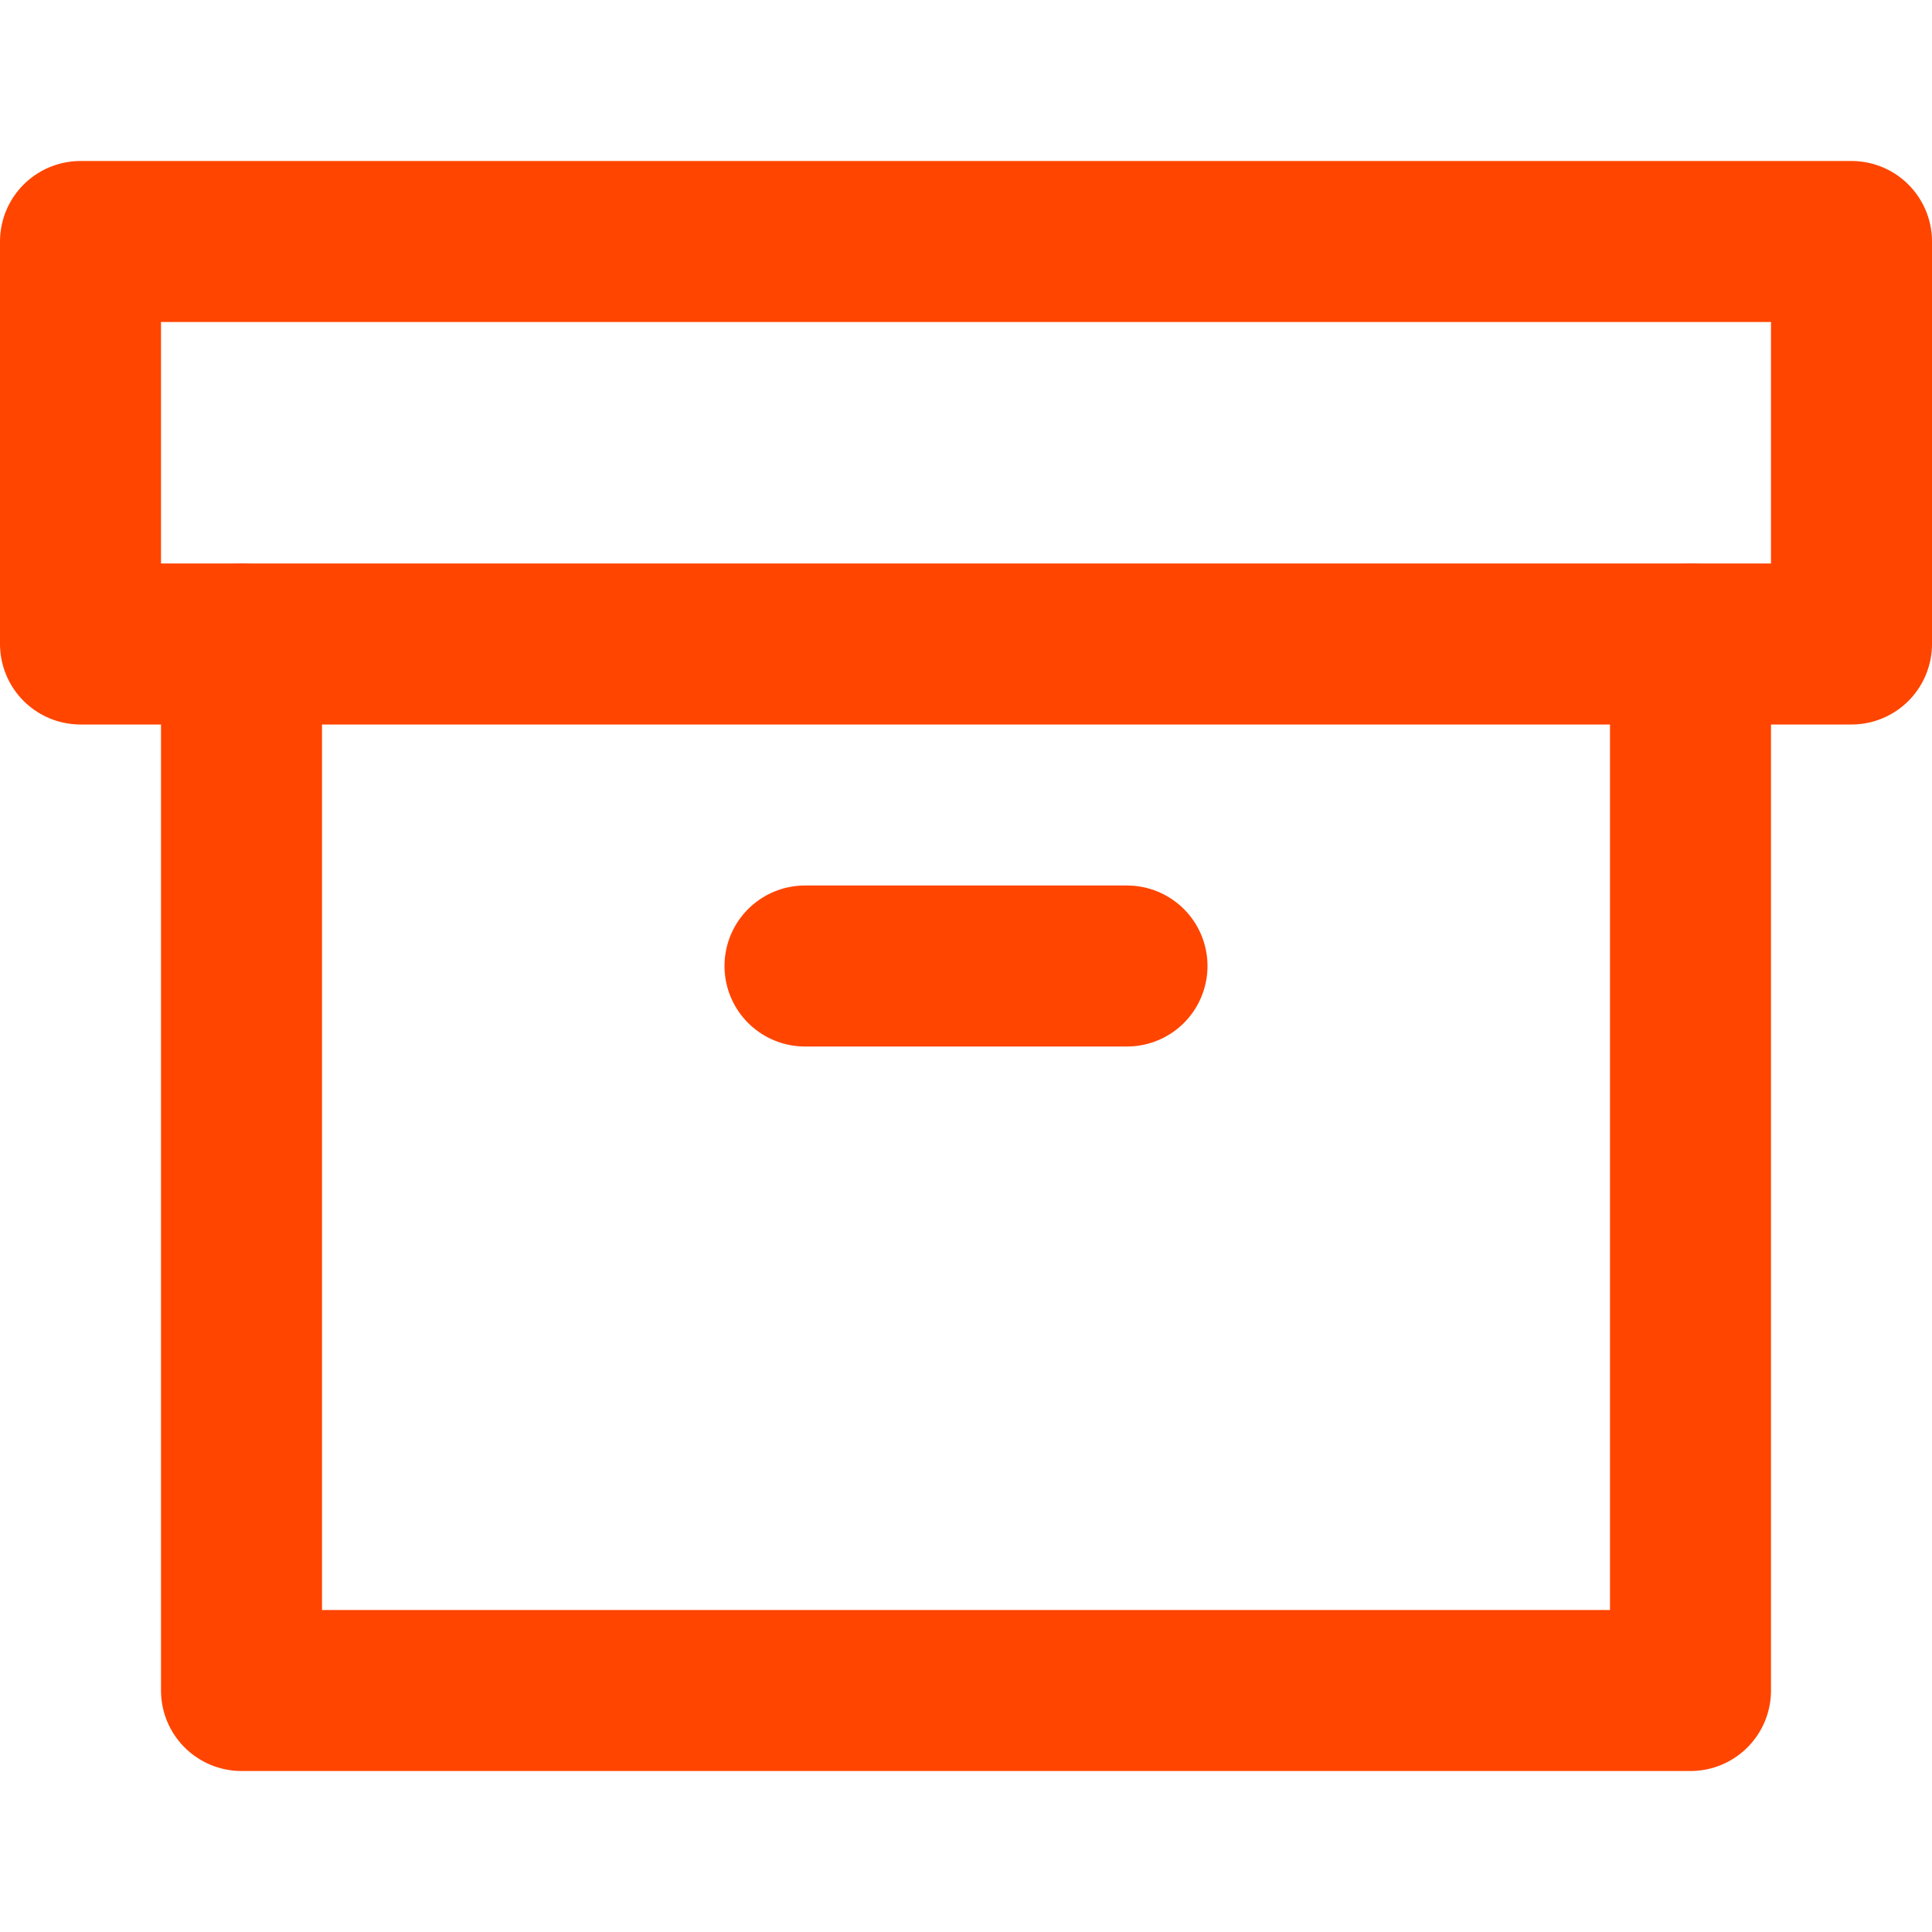
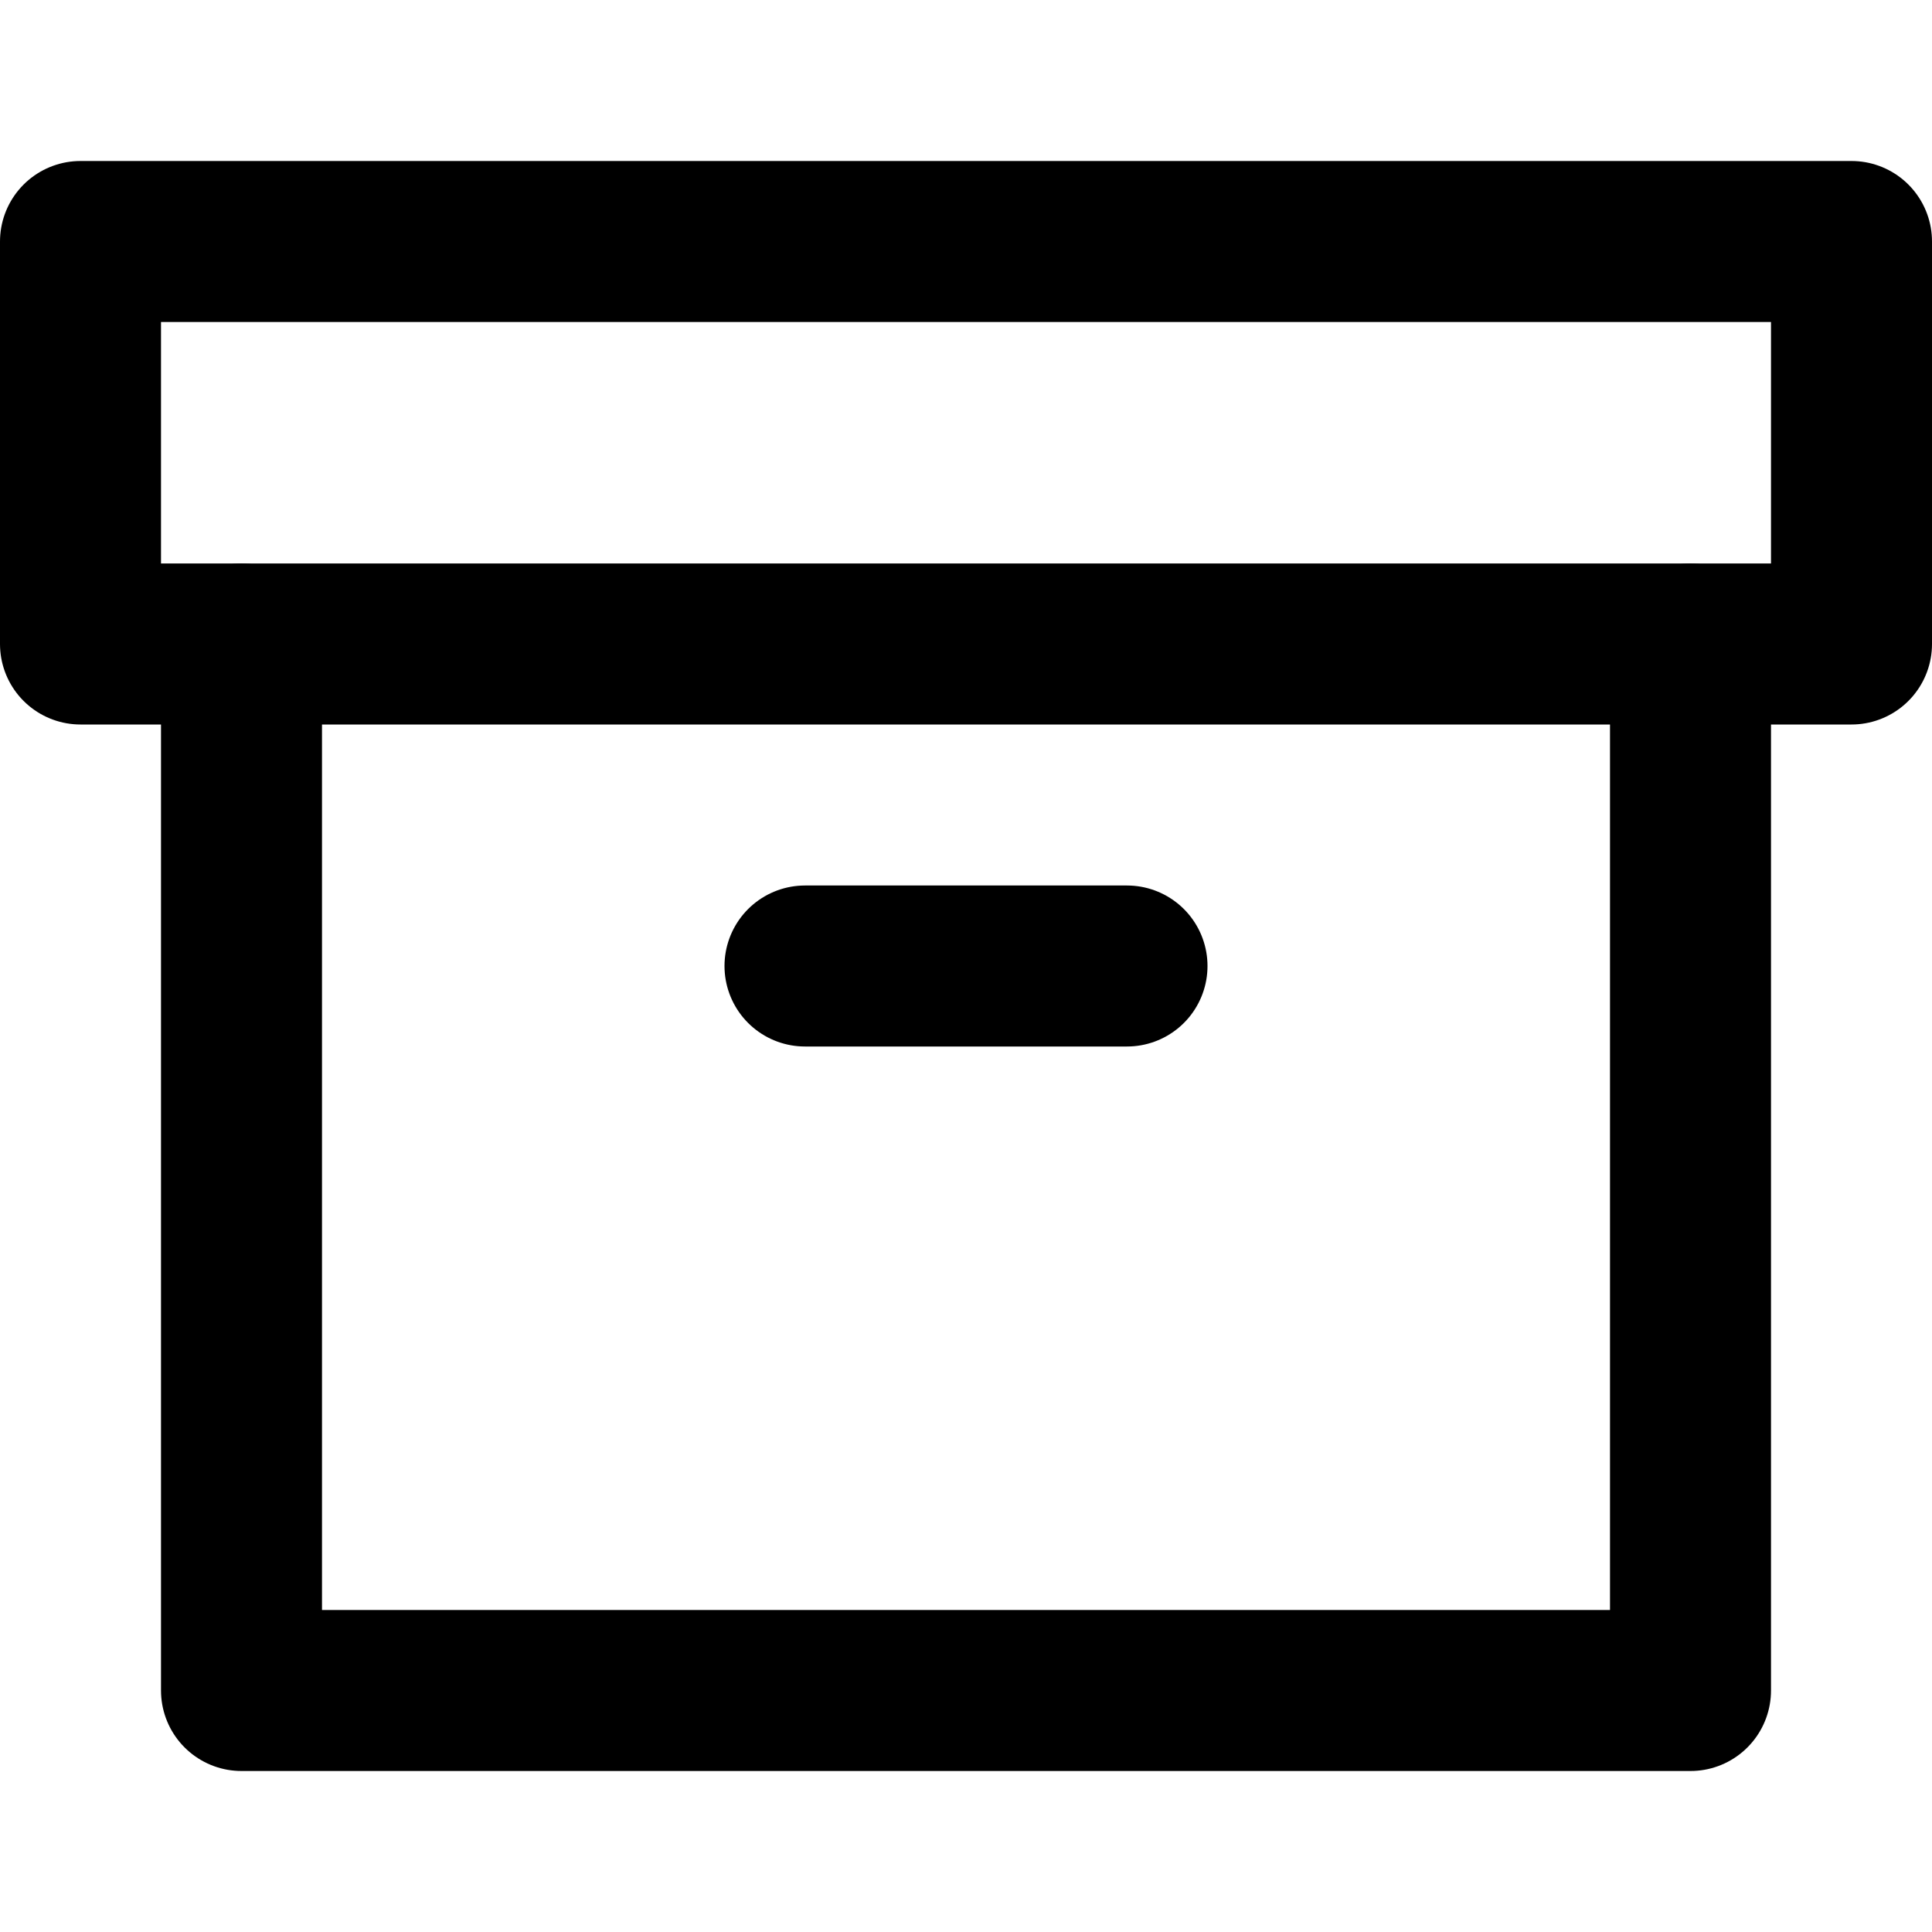
- <svg xmlns="http://www.w3.org/2000/svg" width="24" height="24" viewBox="0 0 24 24" fill="none" stroke="orangered" stroke-width="2" stroke-linecap="round" stroke-linejoin="round" class="feather feather-archive">
+ <svg xmlns="http://www.w3.org/2000/svg" width="24" height="24" viewBox="0 0 24 24" fill="none" stroke="currentColor" stroke-width="2" stroke-linecap="round" stroke-linejoin="round" class="feather feather-archive">
  <polyline points="21 8 21 21 3 21 3 8" />
  <rect x="1" y="3" width="22" height="5" />
  <line x1="10" y1="12" x2="14" y2="12" />
</svg>
